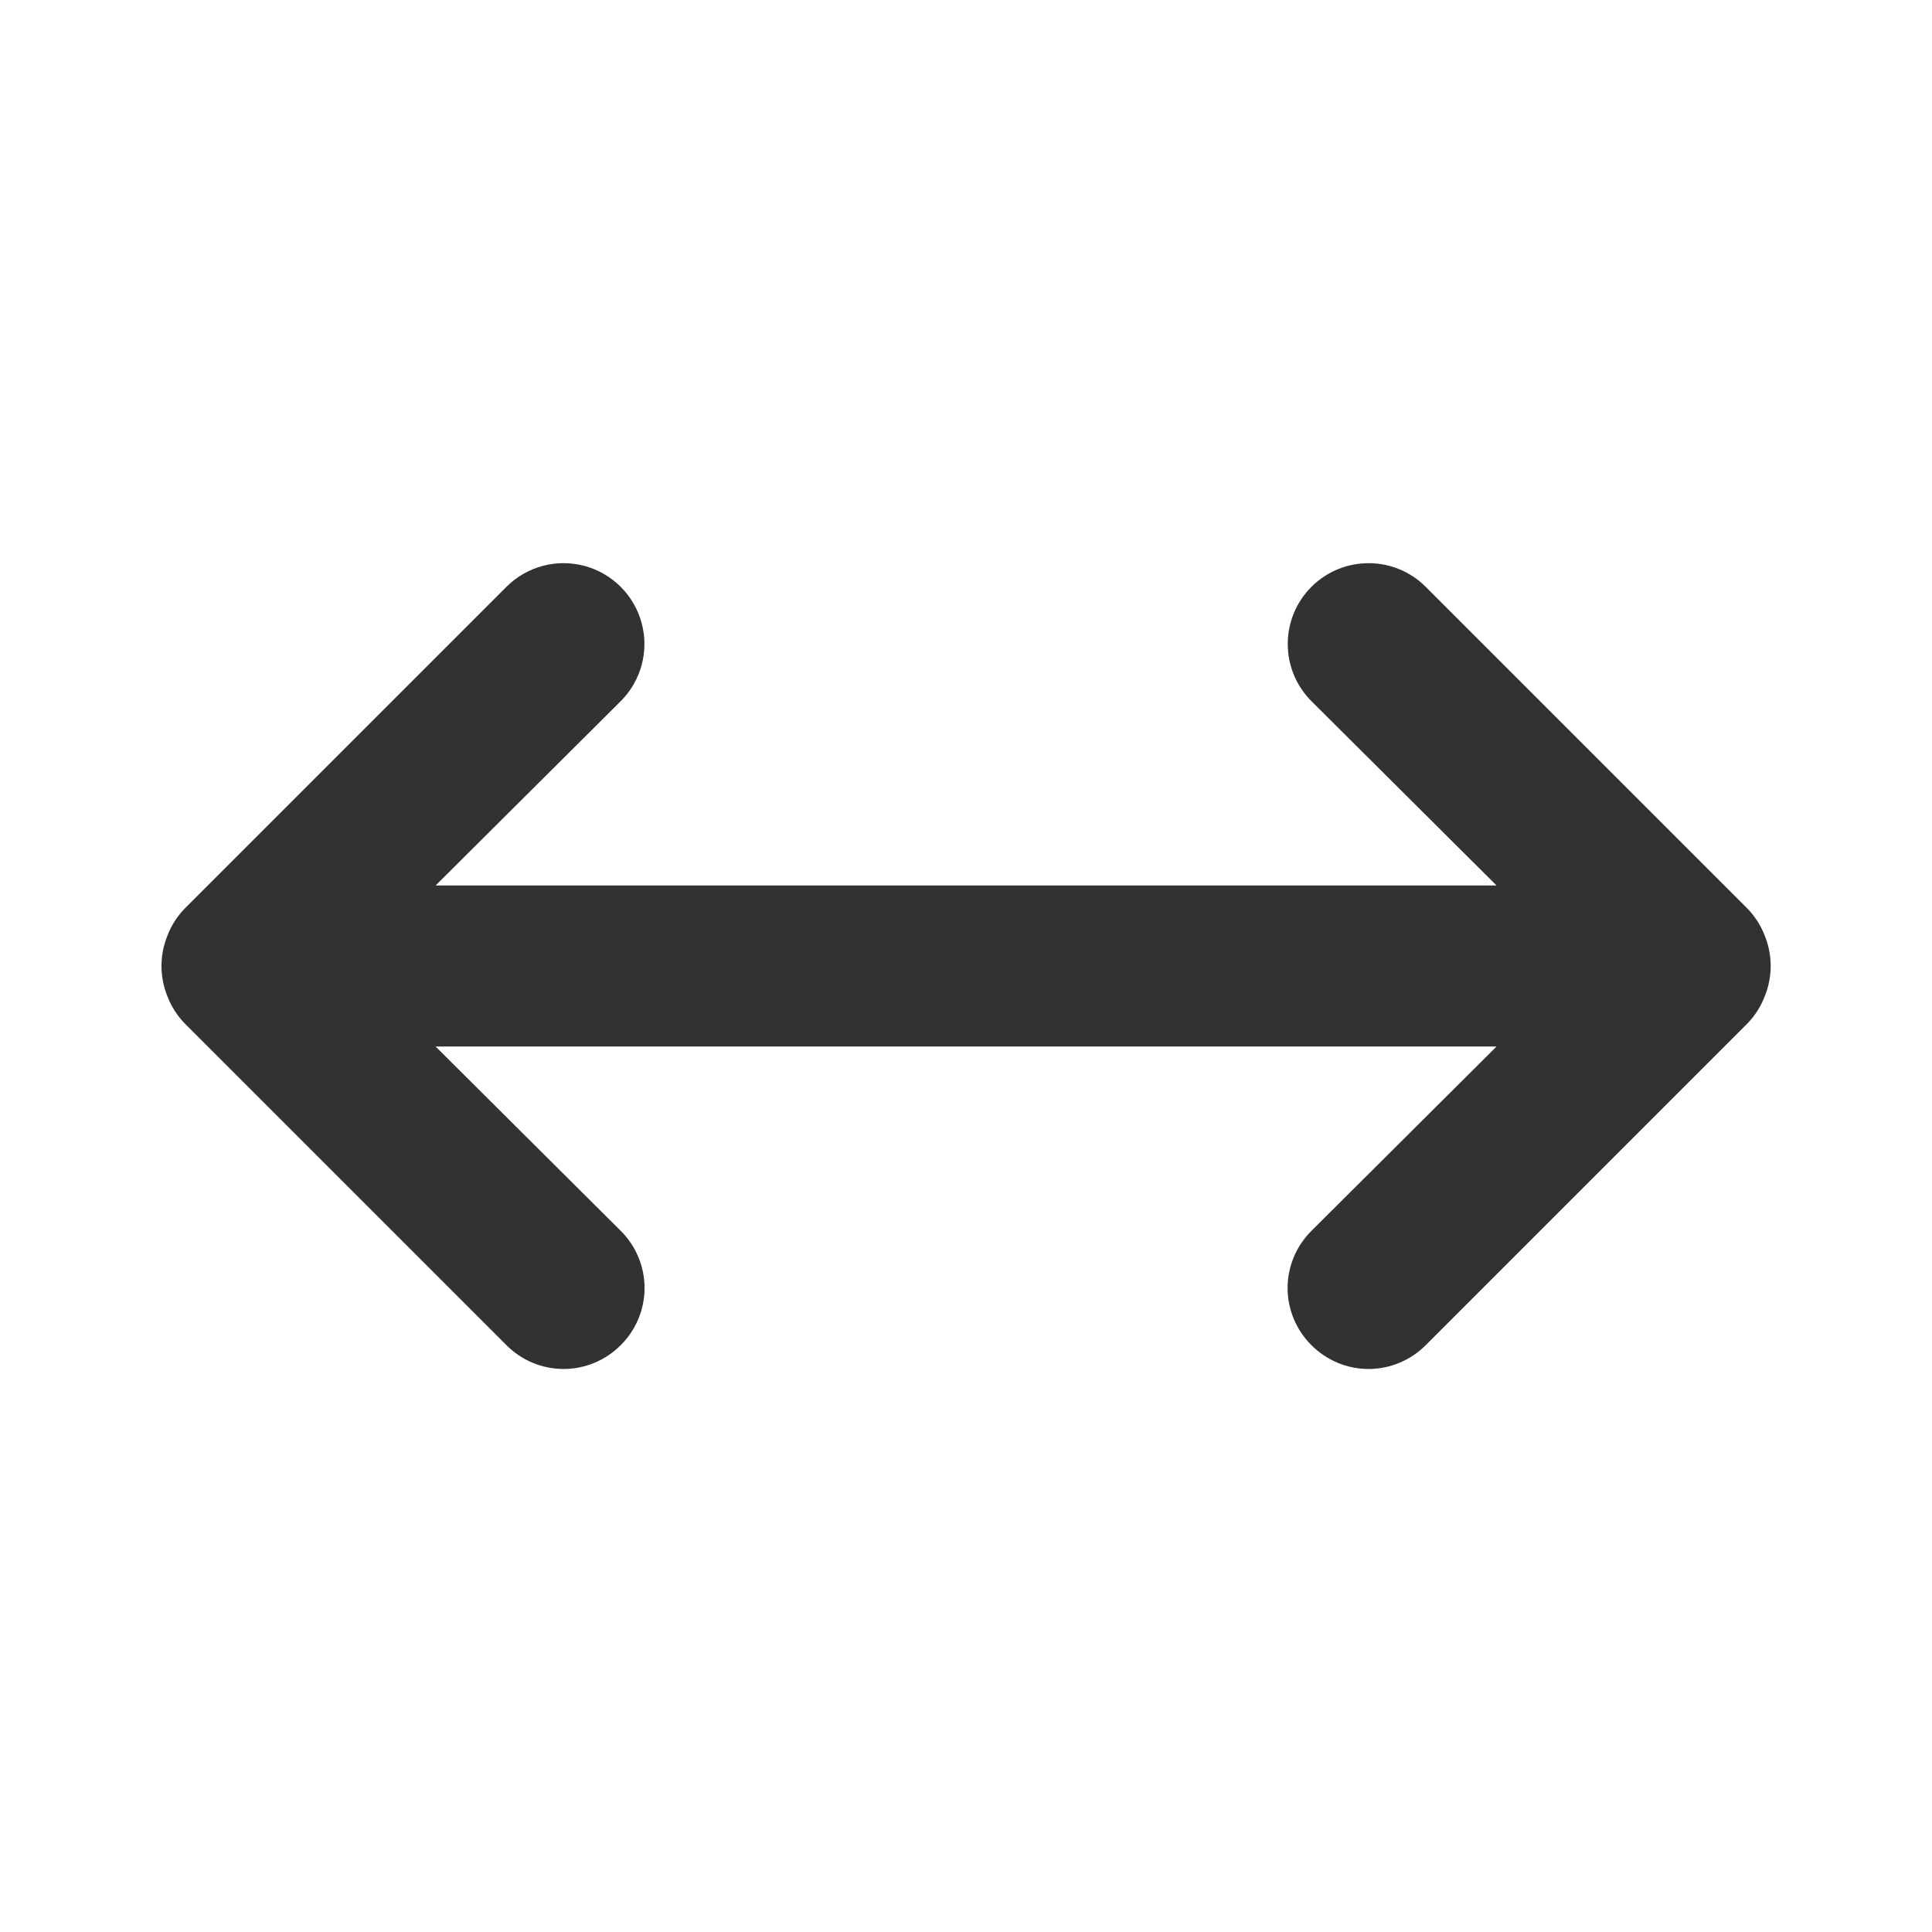
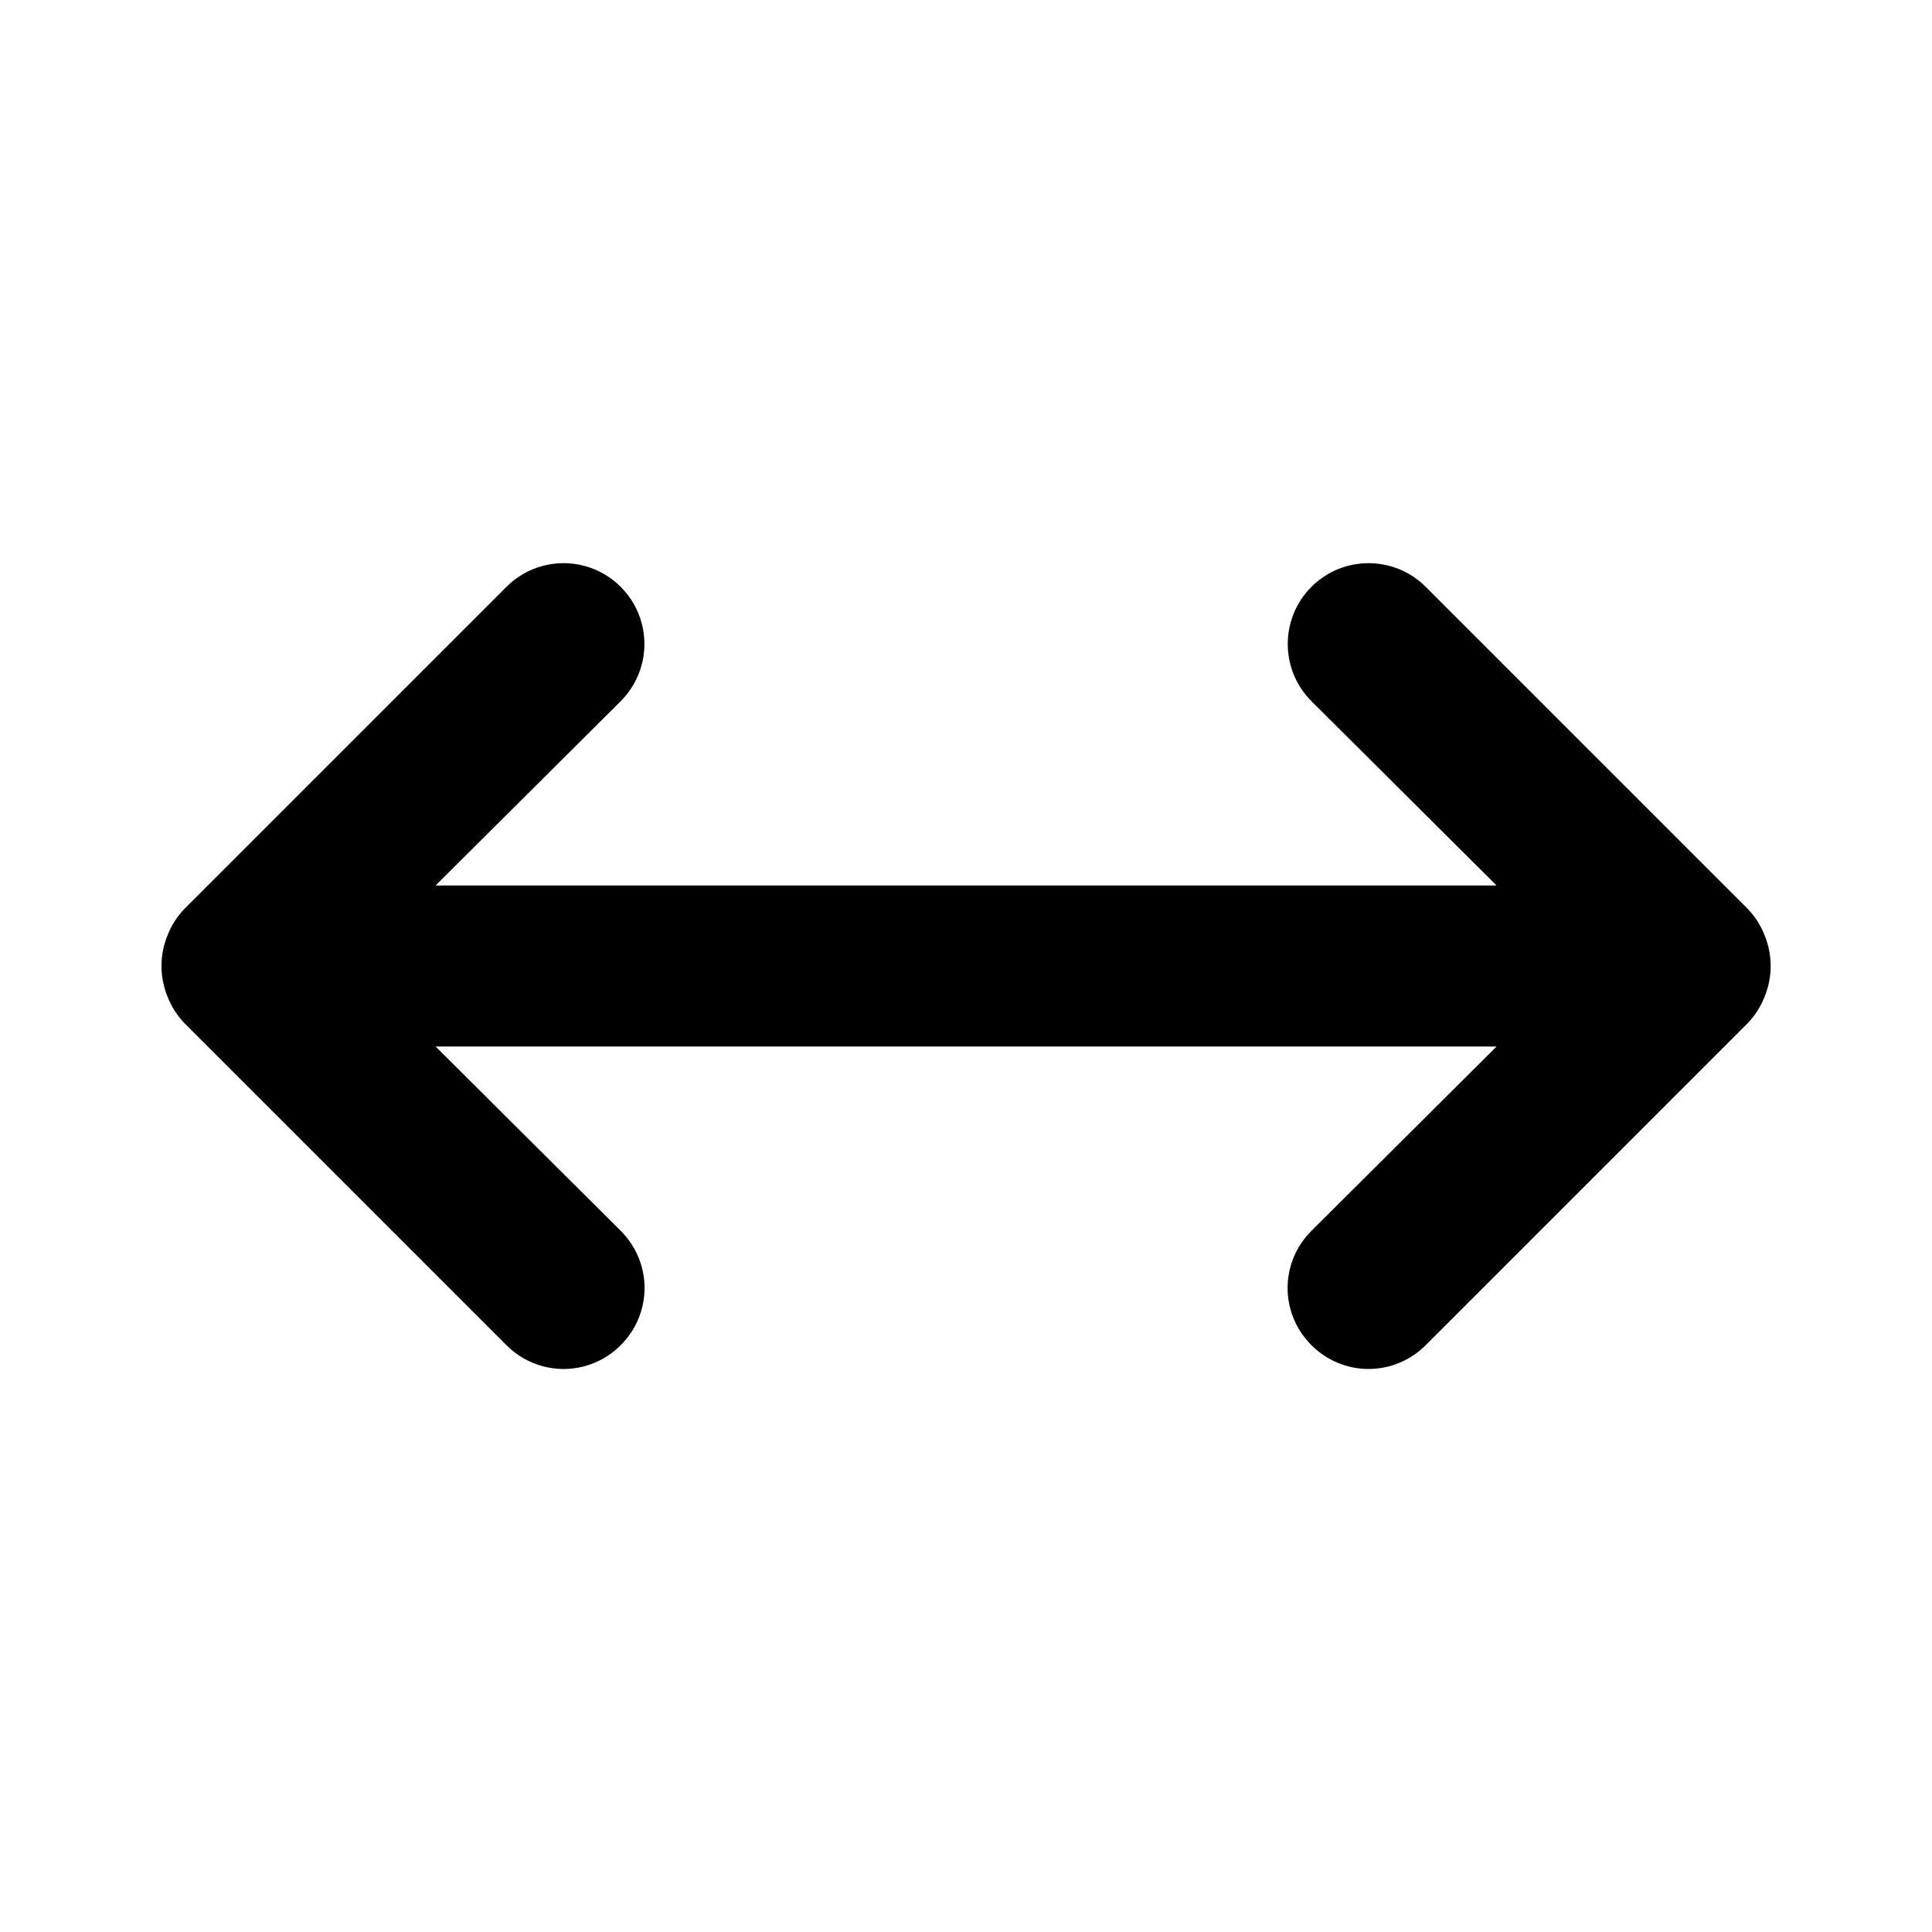
<svg xmlns="http://www.w3.org/2000/svg" width="24" height="24" viewBox="0 0 24 24" fill="none">
-   <path fill-rule="evenodd" clip-rule="evenodd" d="M21.921 11.62C21.873 11.497 21.802 11.385 21.711 11.29L17.711 7.29C17.319 6.898 16.683 6.898 16.291 7.29C15.899 7.682 15.899 8.318 16.291 8.71L18.591 11H5.411L7.711 8.71C7.965 8.456 8.064 8.087 7.971 7.74C7.878 7.394 7.607 7.123 7.261 7.03C6.914 6.937 6.545 7.036 6.291 7.29L2.291 11.29C2.2 11.385 2.128 11.497 2.081 11.62C1.981 11.863 1.981 12.136 2.081 12.38C2.128 12.503 2.2 12.615 2.291 12.71L6.291 16.71C6.479 16.899 6.734 17.006 7.001 17.006C7.268 17.006 7.523 16.899 7.711 16.71C7.9 16.522 8.007 16.267 8.007 16C8.007 15.733 7.9 15.478 7.711 15.29L5.411 13H18.591L16.291 15.29C16.102 15.478 15.995 15.733 15.995 16C15.995 16.267 16.102 16.522 16.291 16.71C16.479 16.899 16.734 17.006 17.001 17.006C17.267 17.006 17.523 16.899 17.711 16.71L21.711 12.71C21.802 12.615 21.873 12.503 21.921 12.38C22.021 12.136 22.021 11.863 21.921 11.62Z" fill="#323232" />
+   <path fill-rule="evenodd" clip-rule="evenodd" d="M21.921 11.62C21.873 11.497 21.802 11.385 21.711 11.29L17.711 7.29C17.319 6.898 16.683 6.898 16.291 7.29C15.899 7.682 15.899 8.318 16.291 8.71L18.591 11H5.411L7.711 8.71C7.965 8.456 8.064 8.087 7.971 7.74C7.878 7.394 7.607 7.123 7.261 7.03C6.914 6.937 6.545 7.036 6.291 7.29L2.291 11.29C2.2 11.385 2.128 11.497 2.081 11.62C1.981 11.863 1.981 12.136 2.081 12.38C2.128 12.503 2.2 12.615 2.291 12.71L6.291 16.71C6.479 16.899 6.734 17.006 7.001 17.006C7.268 17.006 7.523 16.899 7.711 16.71C7.9 16.522 8.007 16.267 8.007 16C8.007 15.733 7.9 15.478 7.711 15.29L5.411 13H18.591L16.291 15.29C16.102 15.478 15.995 15.733 15.995 16C15.995 16.267 16.102 16.522 16.291 16.71C16.479 16.899 16.734 17.006 17.001 17.006C17.267 17.006 17.523 16.899 17.711 16.71L21.711 12.71C21.802 12.615 21.873 12.503 21.921 12.38C22.021 12.136 22.021 11.863 21.921 11.62Z" fill="currentColor" />
</svg>
